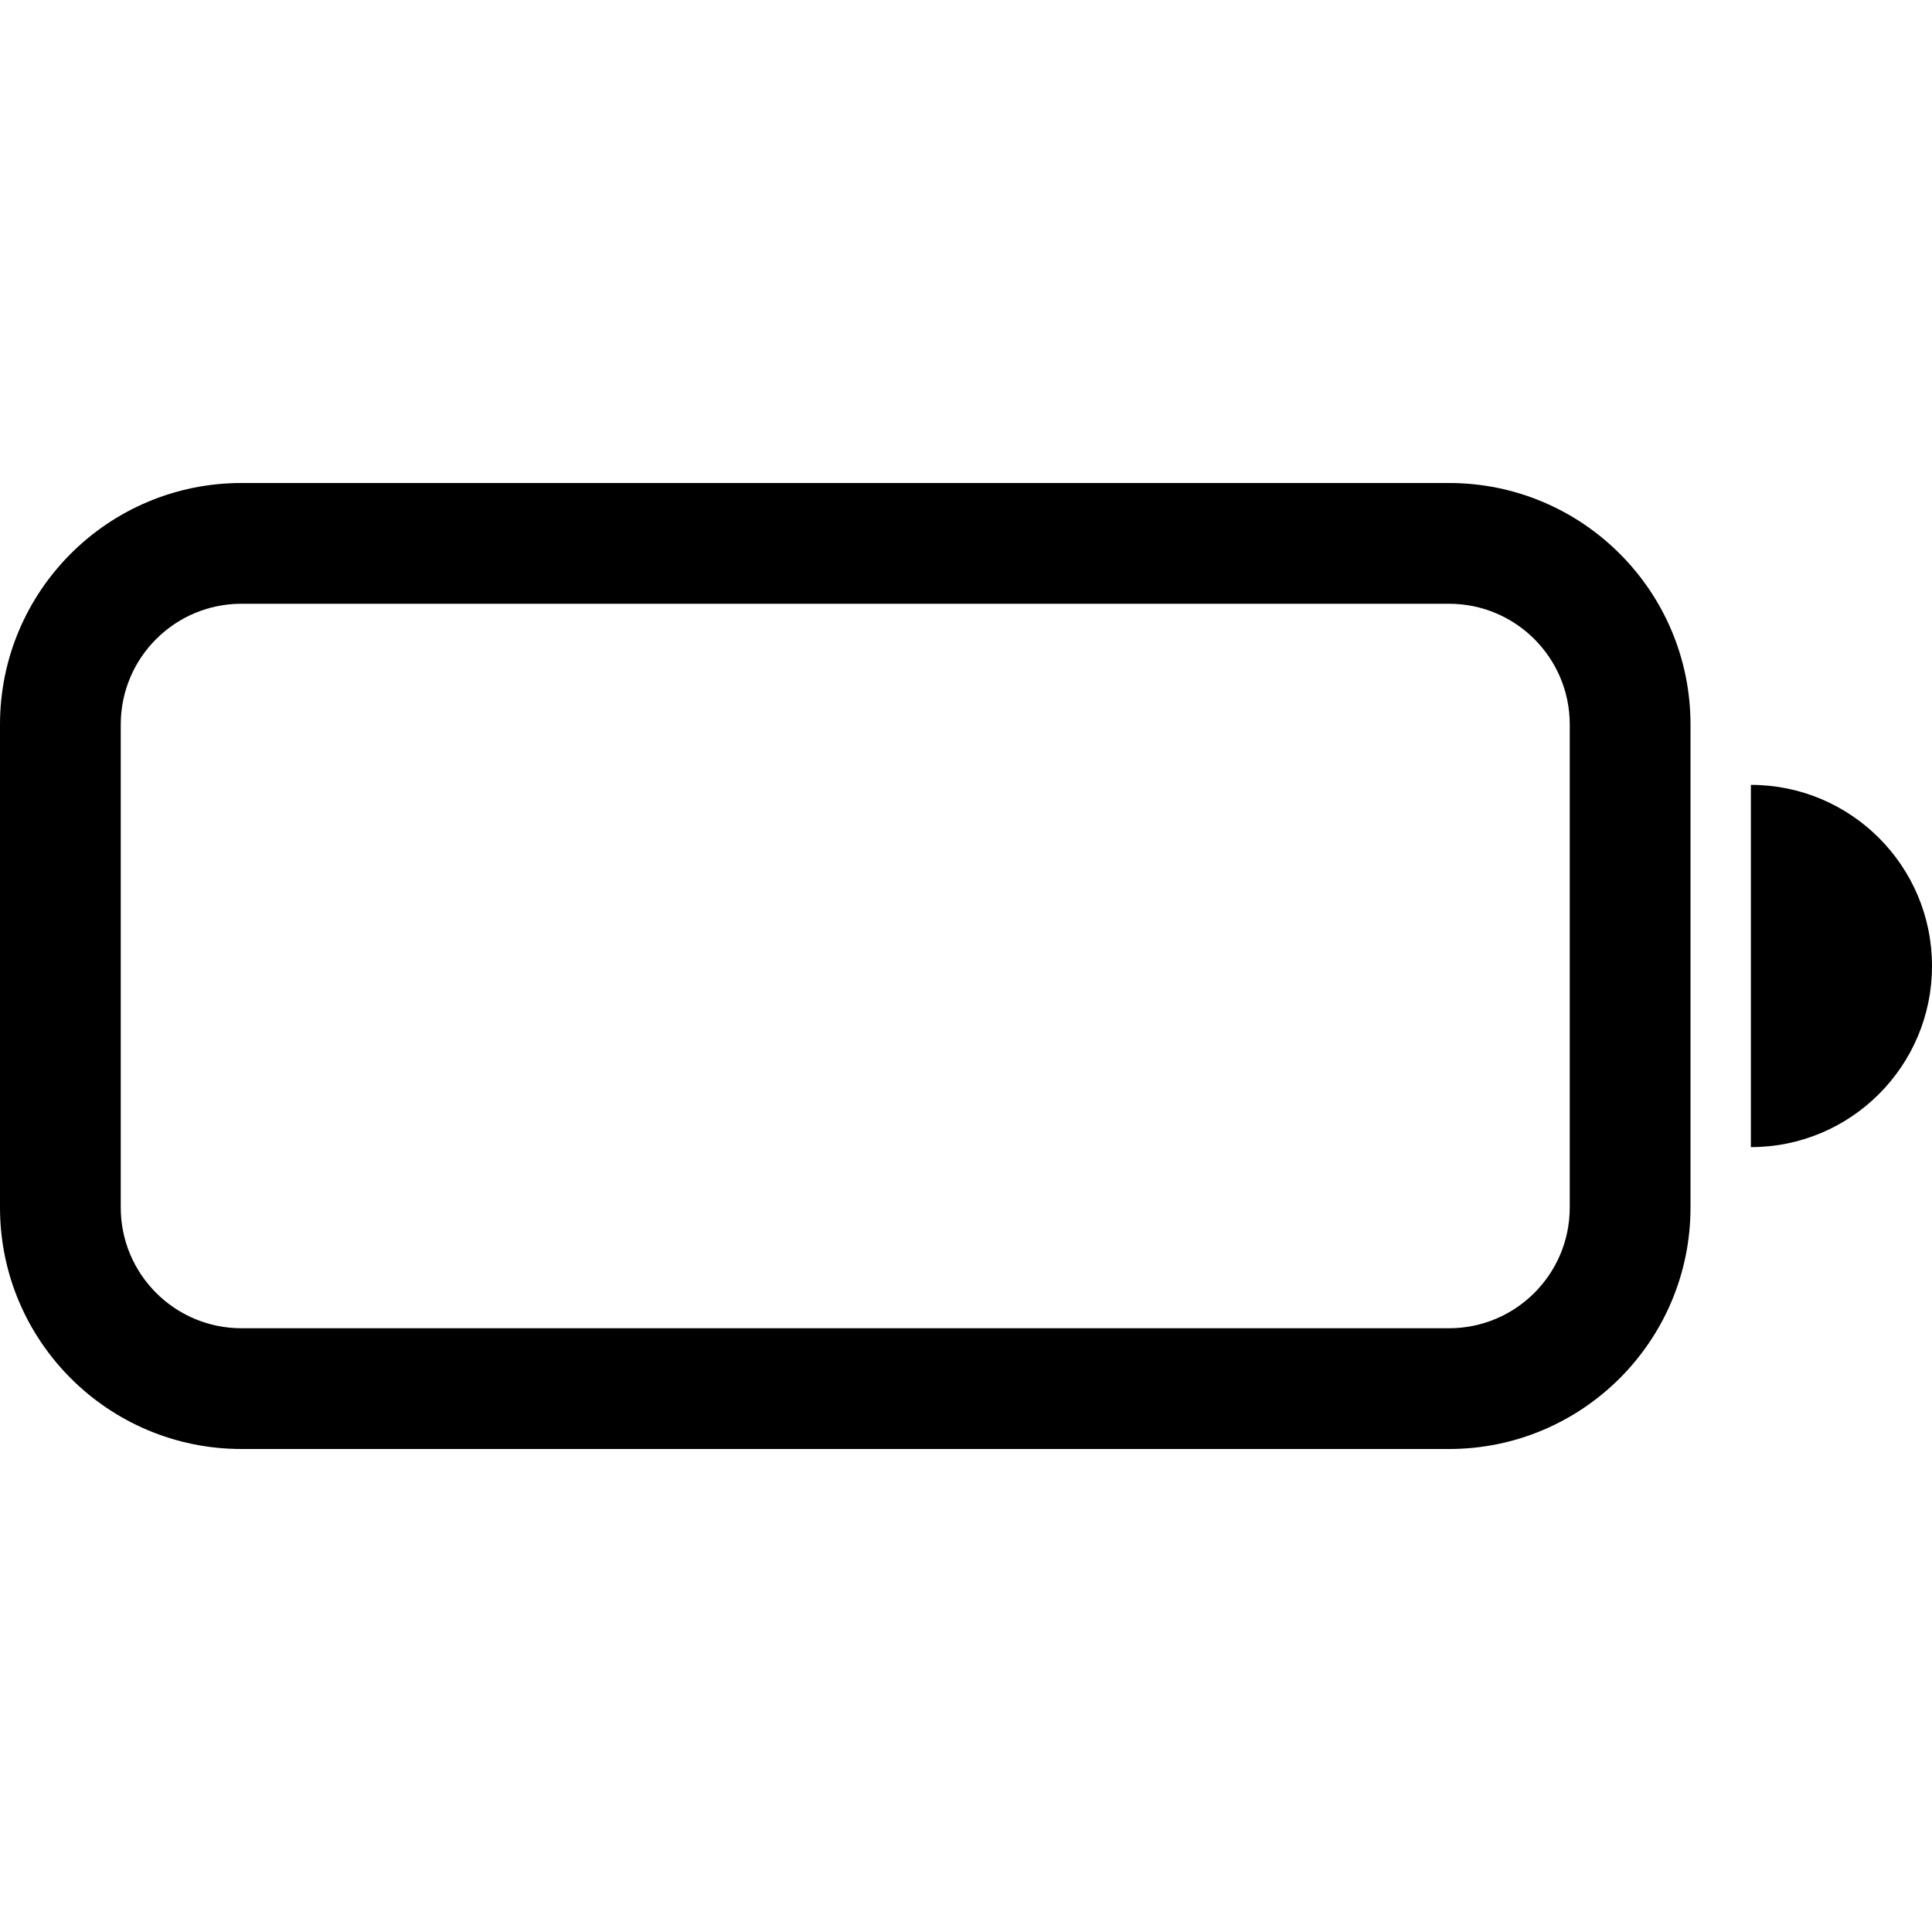
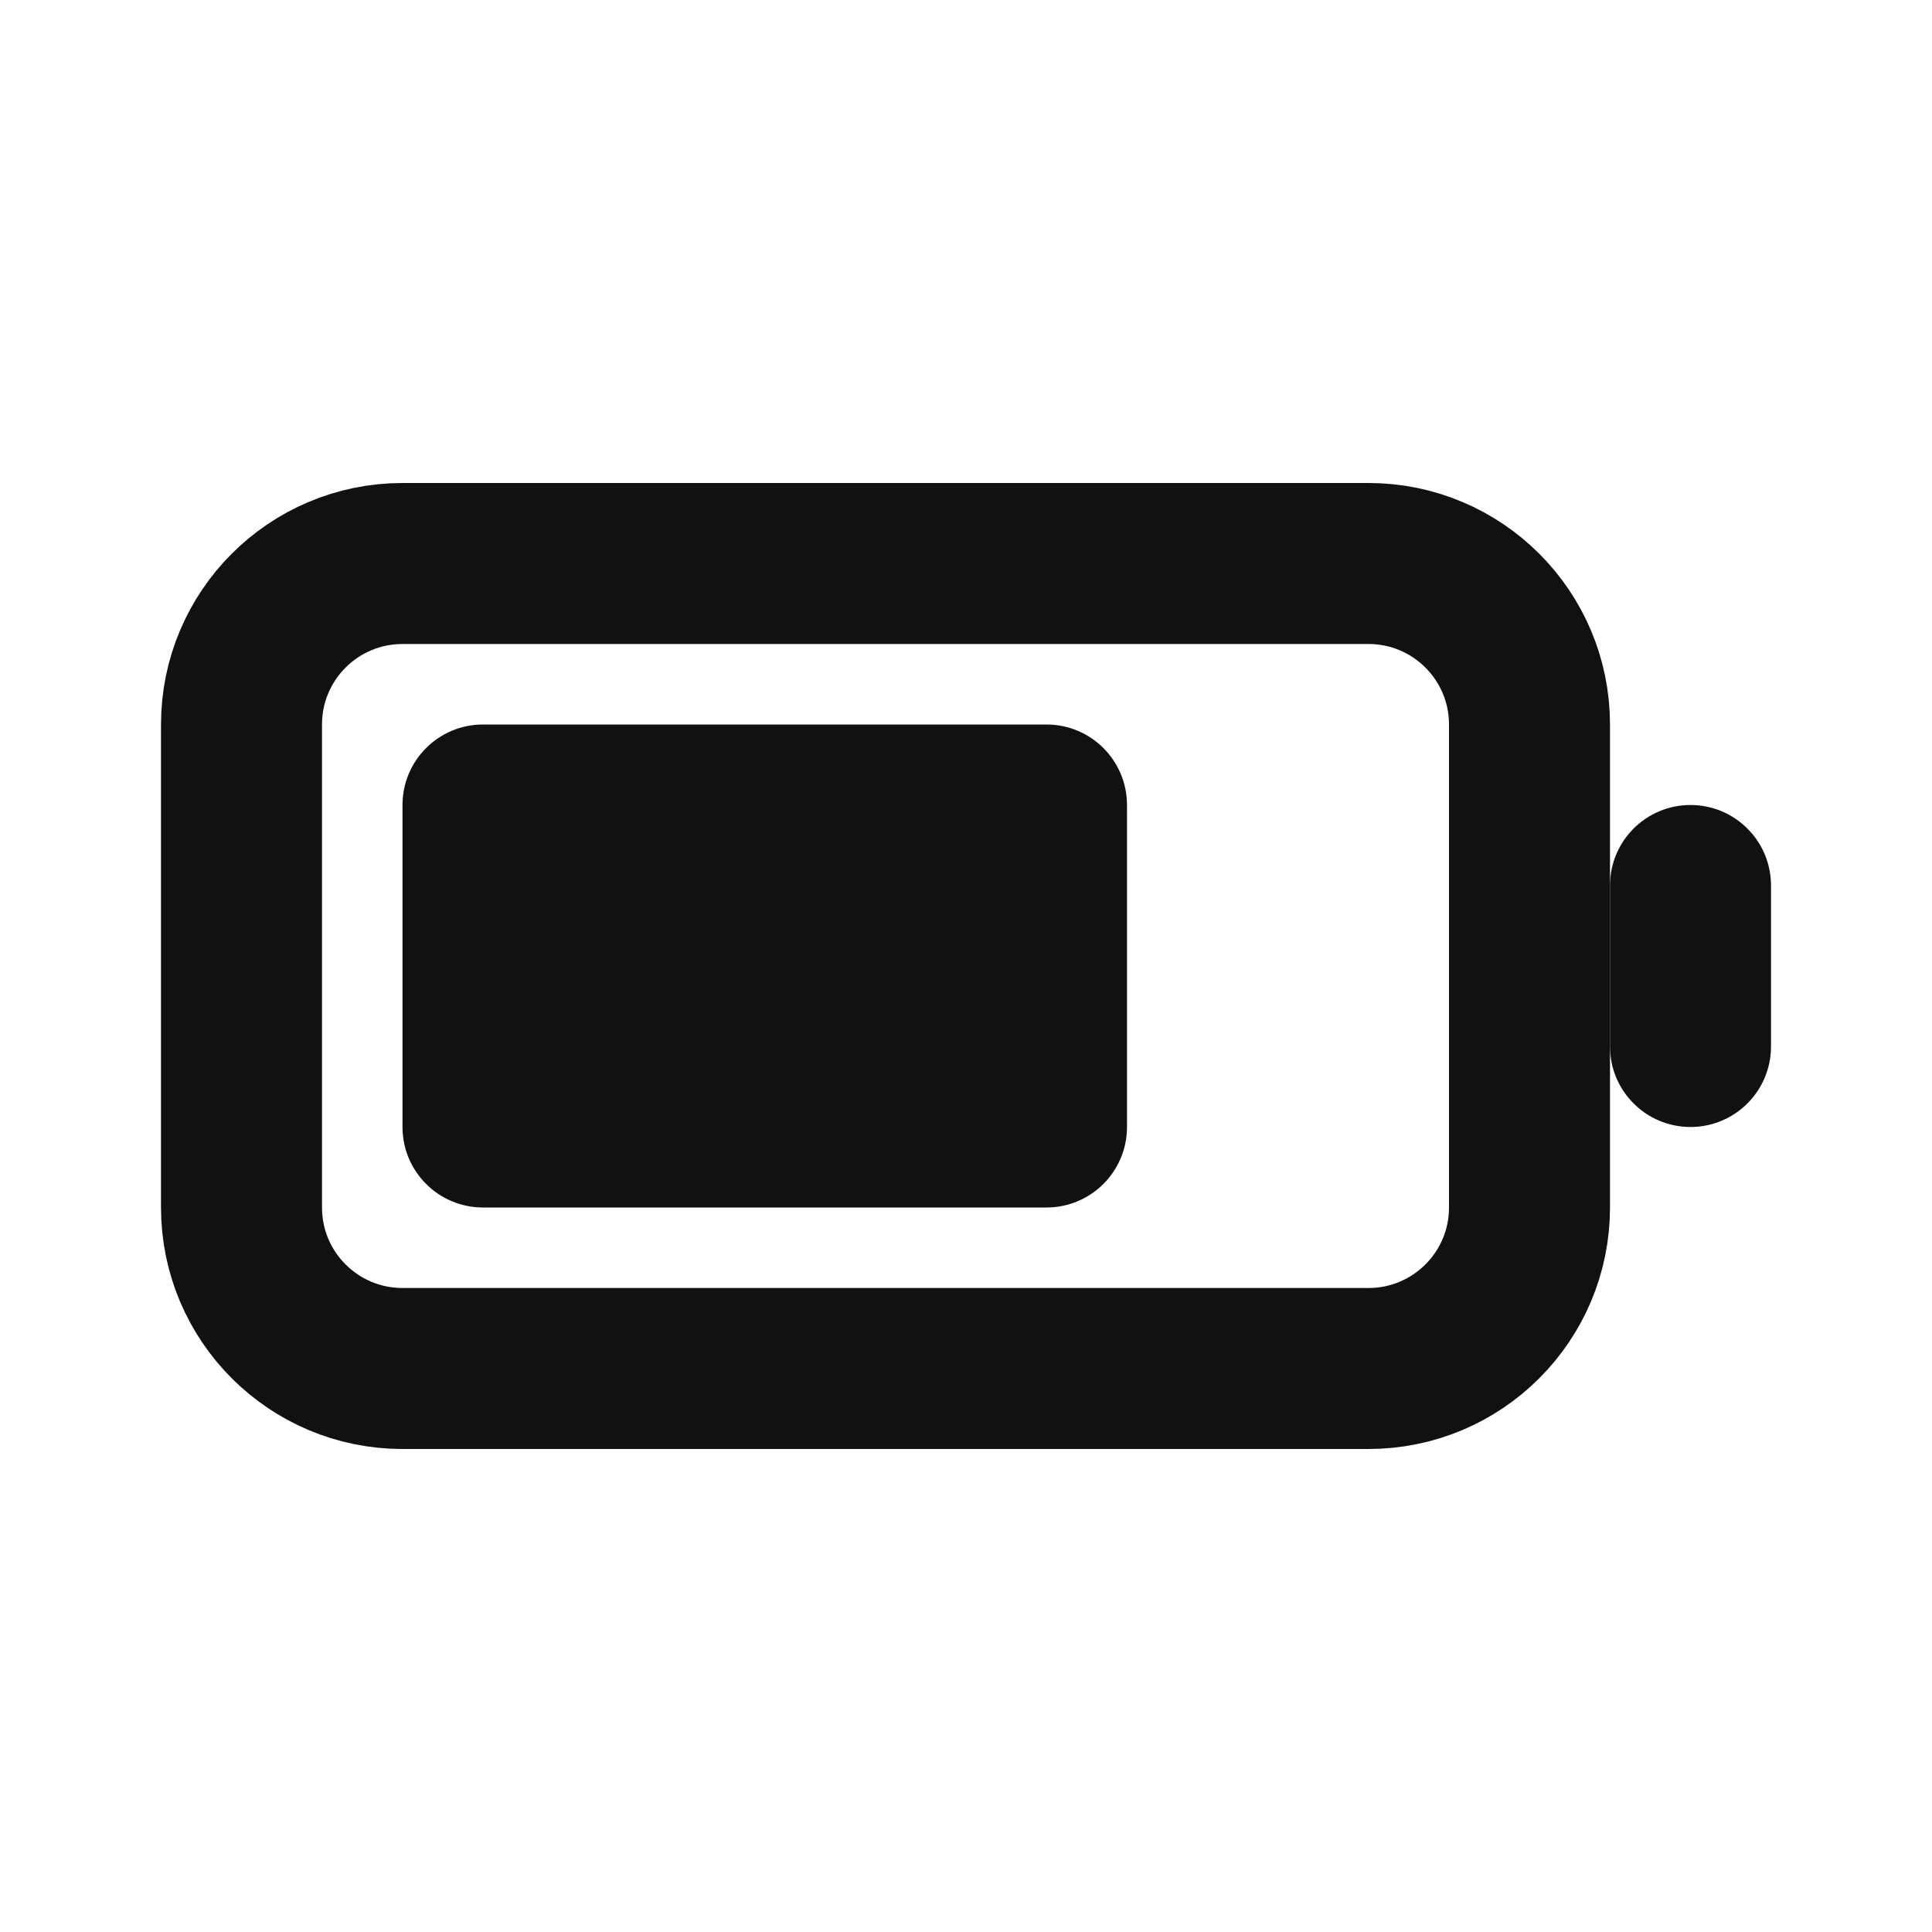
- <svg xmlns="http://www.w3.org/2000/svg" width="16" height="16" fill="currentColor" class="bi bi-battery" viewBox="0 0 16 16">
-   <path d="M0 6a2 2 0 0 1 2-2h10a2 2 0 0 1 2 2v4a2 2 0 0 1-2 2H2a2 2 0 0 1-2-2zm2-1a1 1 0 0 0-1 1v4a1 1 0 0 0 1 1h10a1 1 0 0 0 1-1V6a1 1 0 0 0-1-1zm14 3a1.5 1.5 0 0 1-1.5 1.5v-3A1.5 1.5 0 0 1 16 8" />
+ <svg xmlns="http://www.w3.org/2000/svg" width="45" height="45" viewBox="0 0 24 24" fill="none">
+   <rect x="3" y="7" width="16" height="10" rx="2" stroke="#111111" stroke-width="2" />
+   <rect x="20" y="10" width="2" height="4" rx="1" fill="#111111" />
+   <rect x="5" y="9" width="9" height="6" rx="1" fill="#111111" />
</svg>
